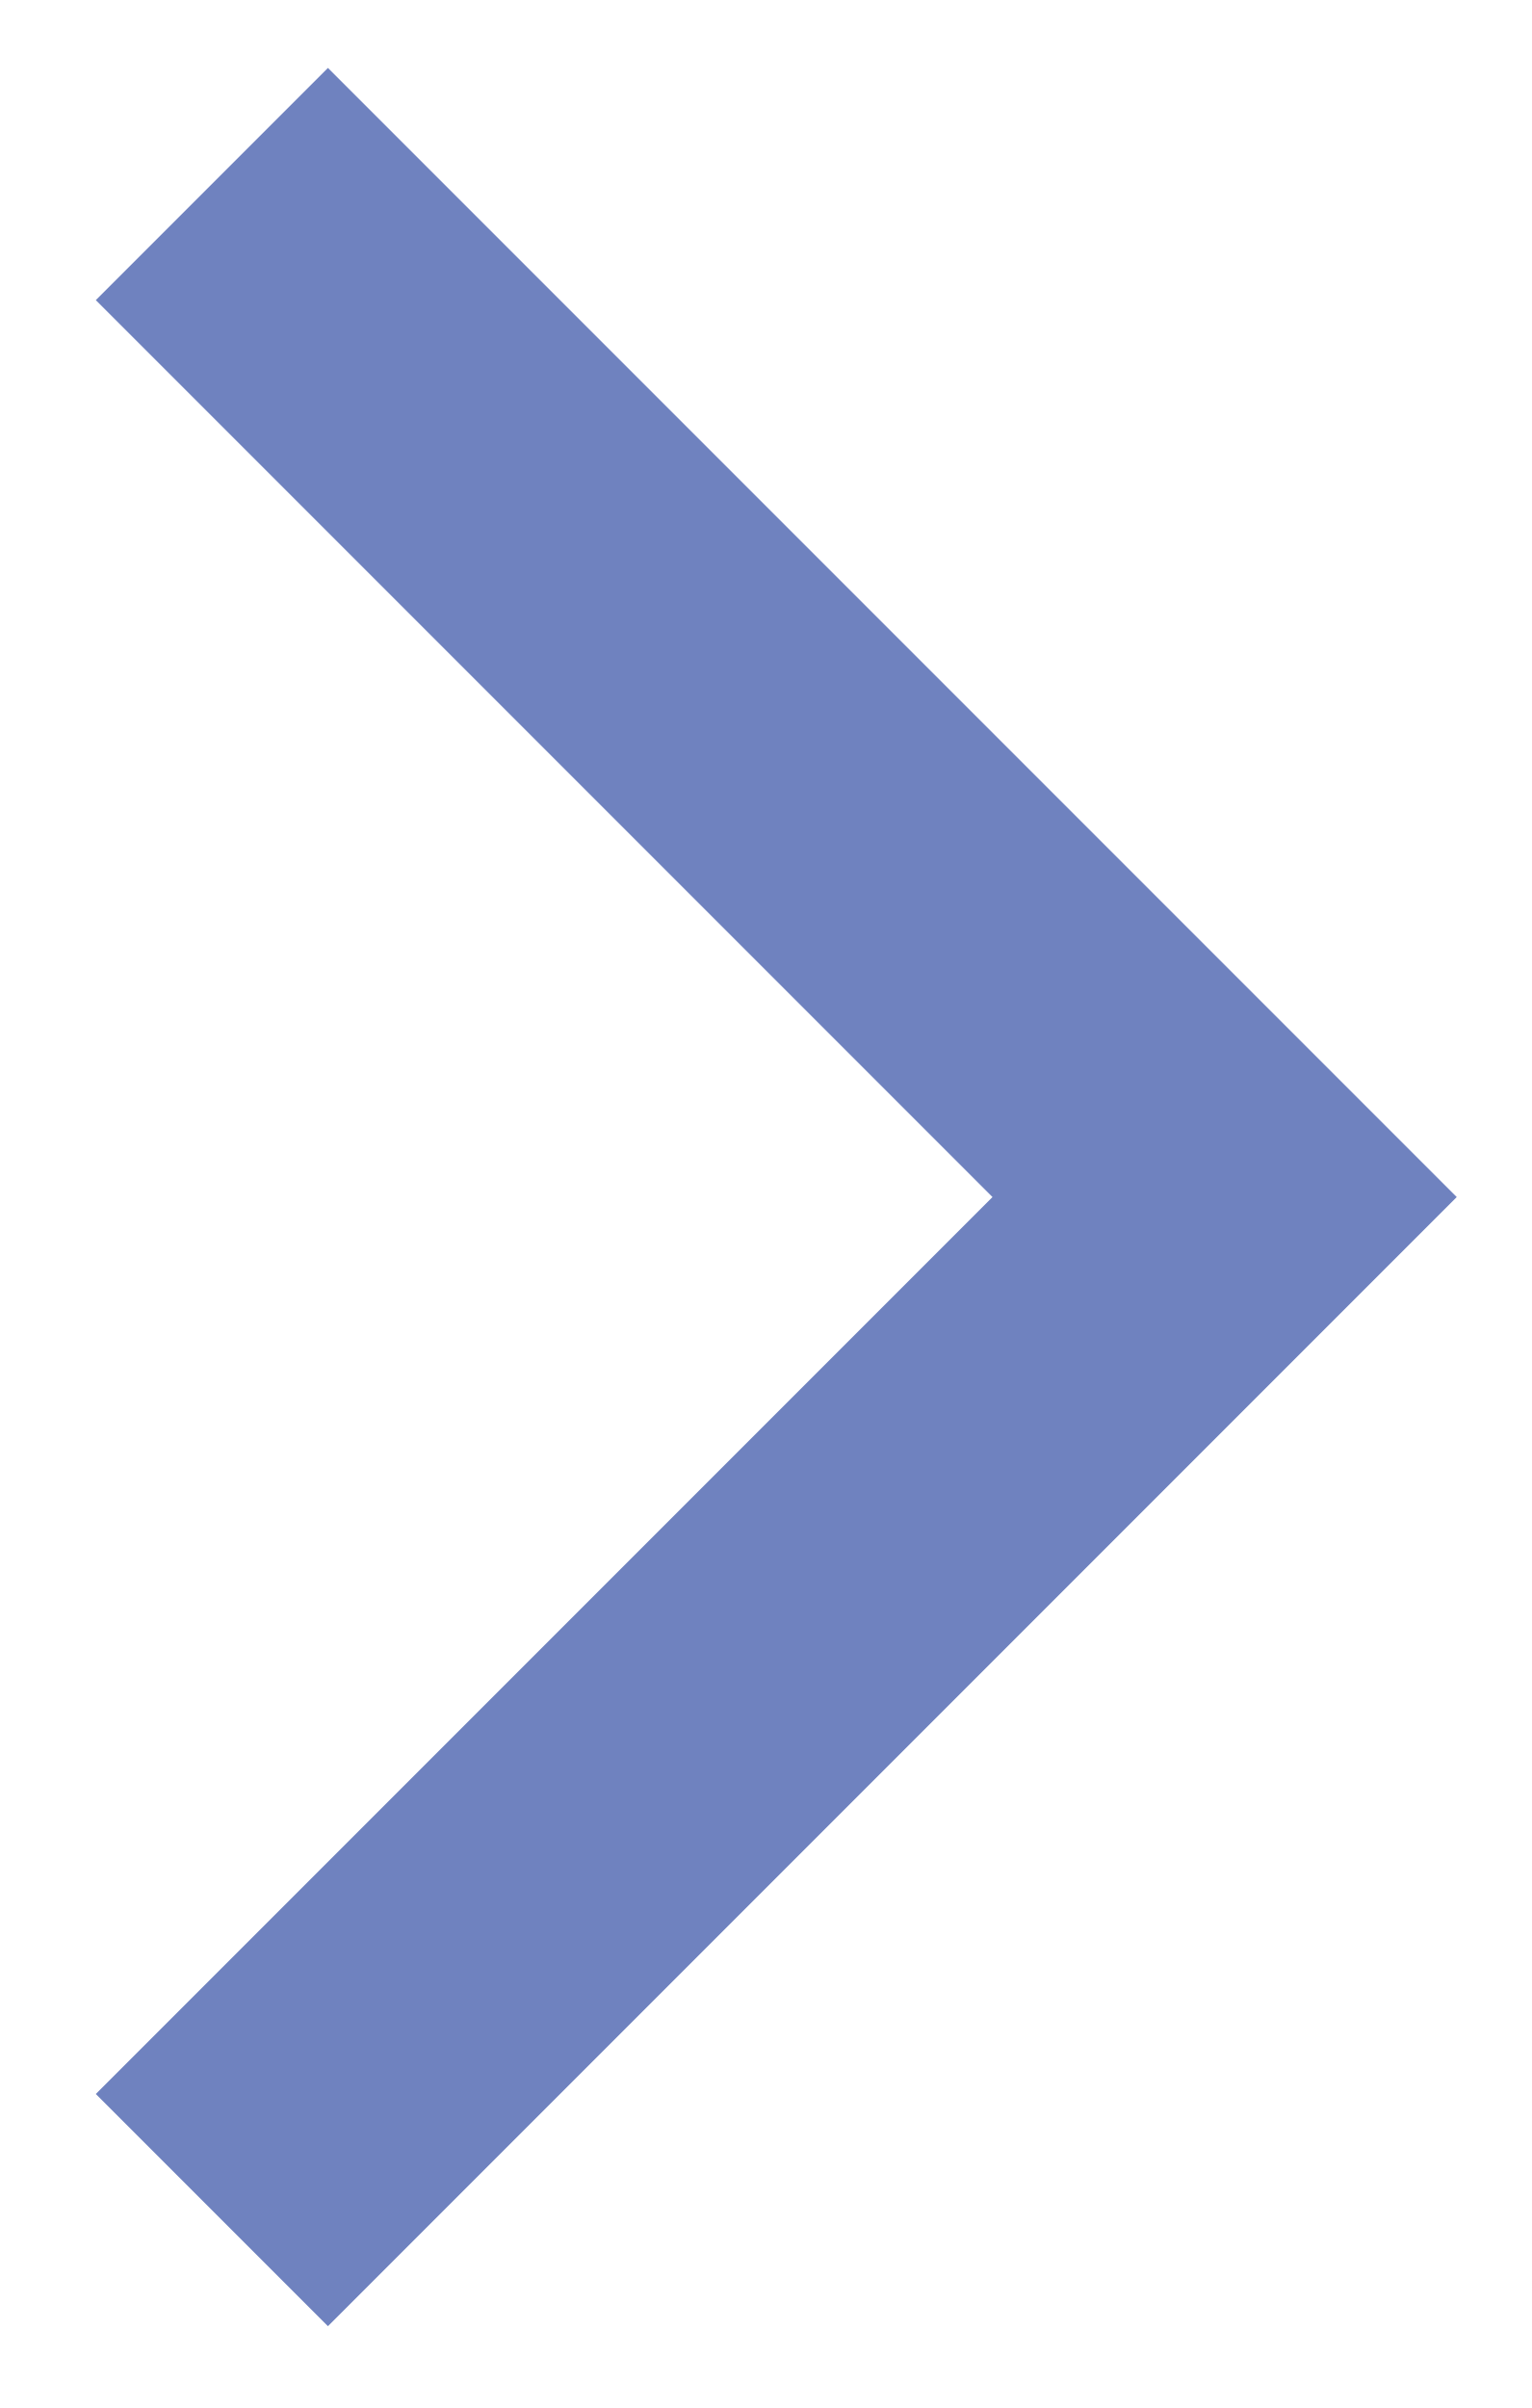
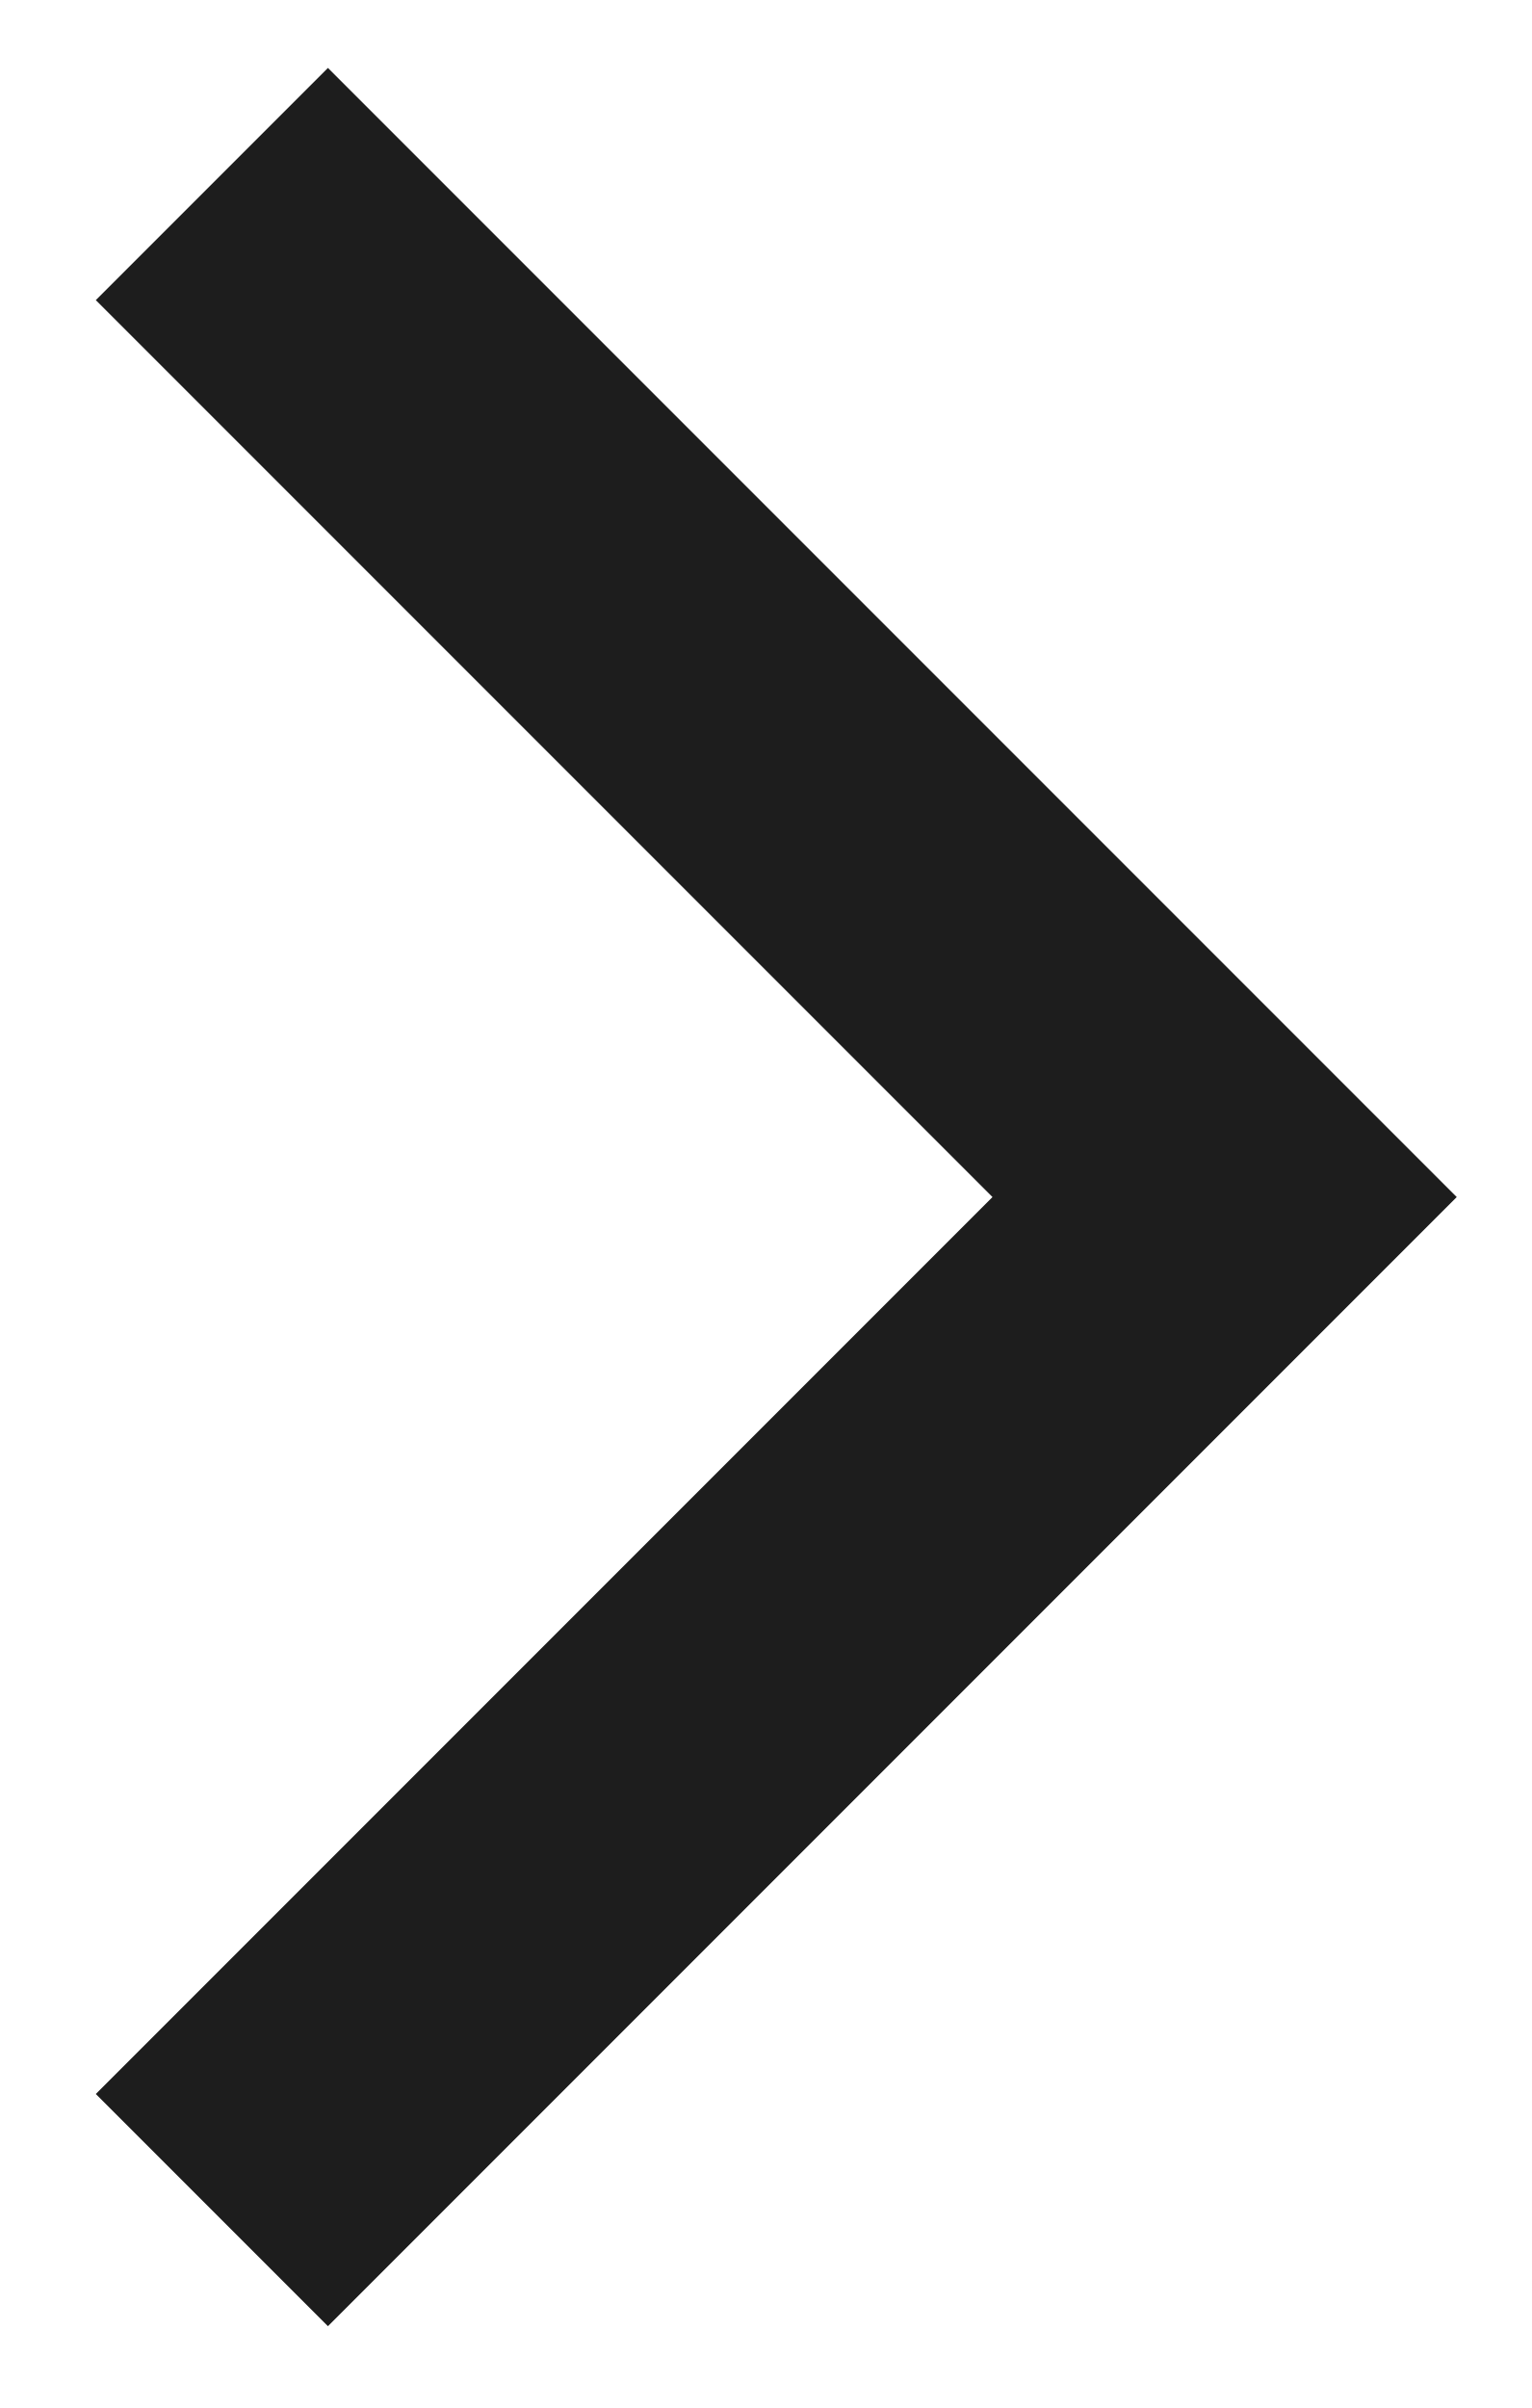
<svg xmlns="http://www.w3.org/2000/svg" width="14px" height="22px" viewBox="0 0 14 22" version="1.1">
  <defs />
  <g id="Page-1" stroke="none" stroke-width="1" fill="none" fill-rule="evenodd">
-     <g id="video-slider-right-arrow" transform="translate(-8, 1)" stroke-width="3" stroke="#6F82BF">
+     <g id="video-slider-right-arrow" transform="translate(-8, 1)" stroke-width="3" stroke="#1d1d1d">
      <polyline id="Rectangle-6" transform="translate(9.936292, 9.936291) rotate(45) translate(-9.936292, -9.936291) " points="3.392 3.392 16.481 3.392 16.481 16.481" />
    </g>
  </g>
</svg>
